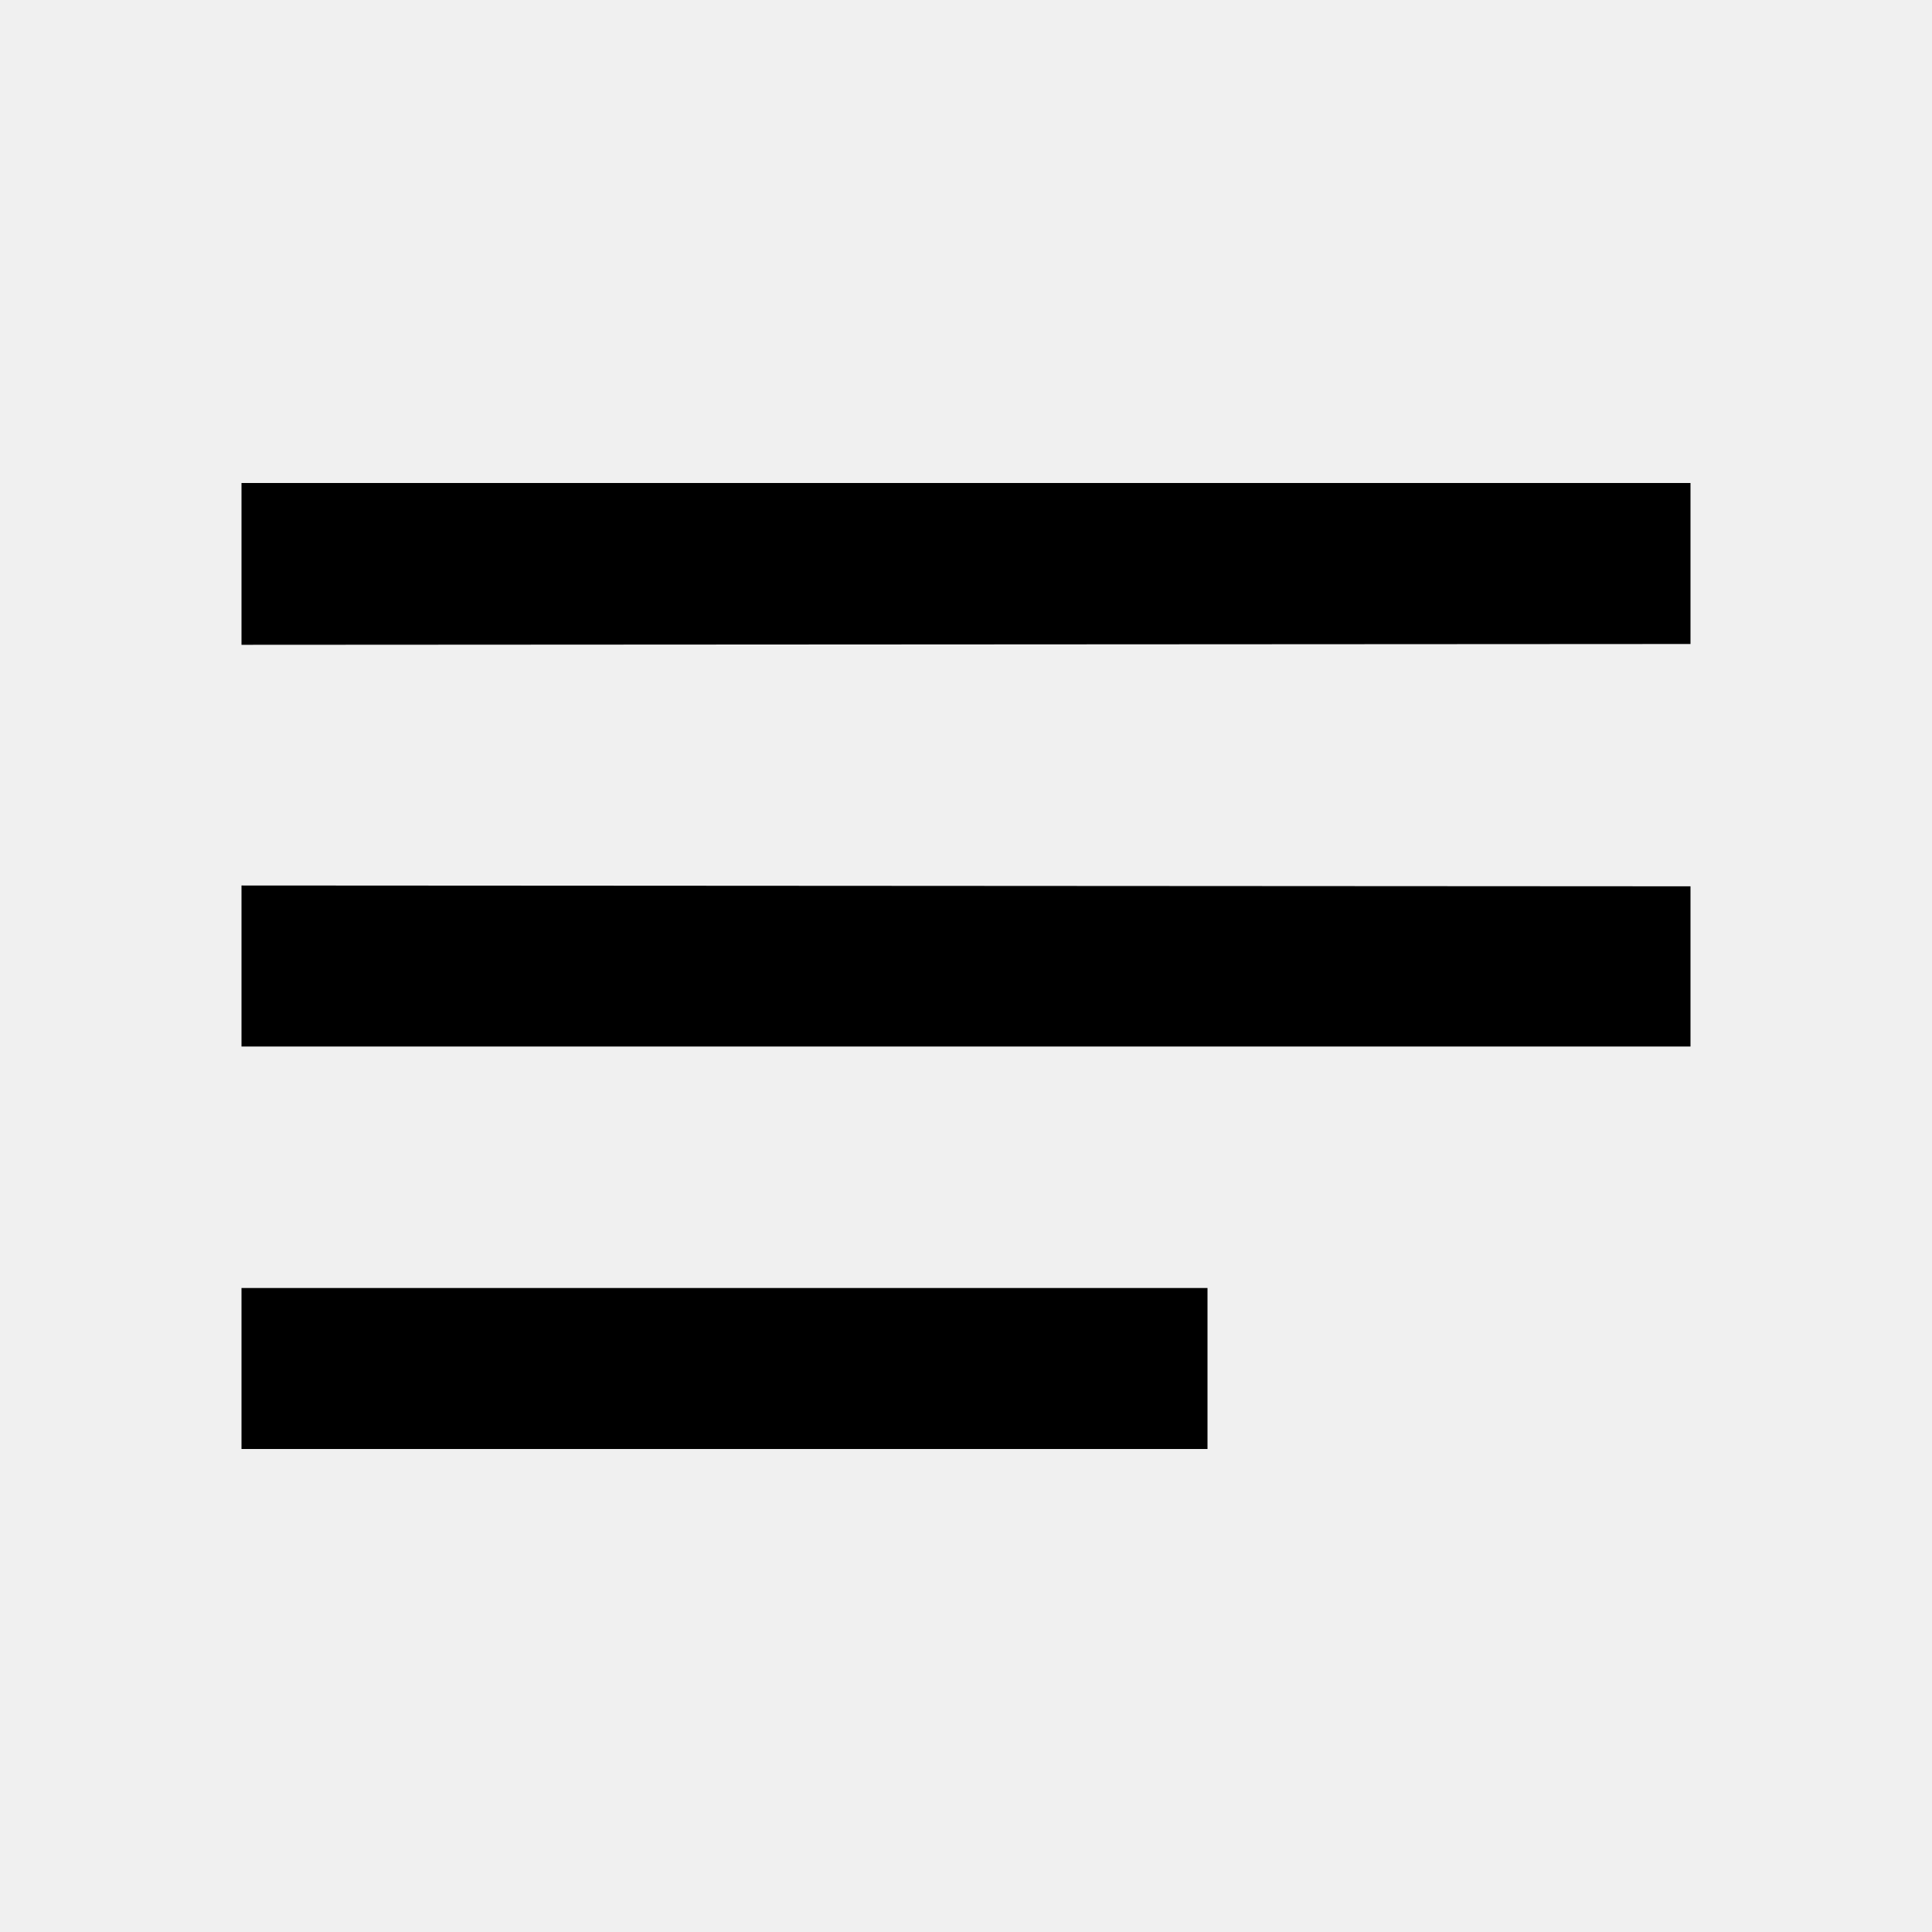
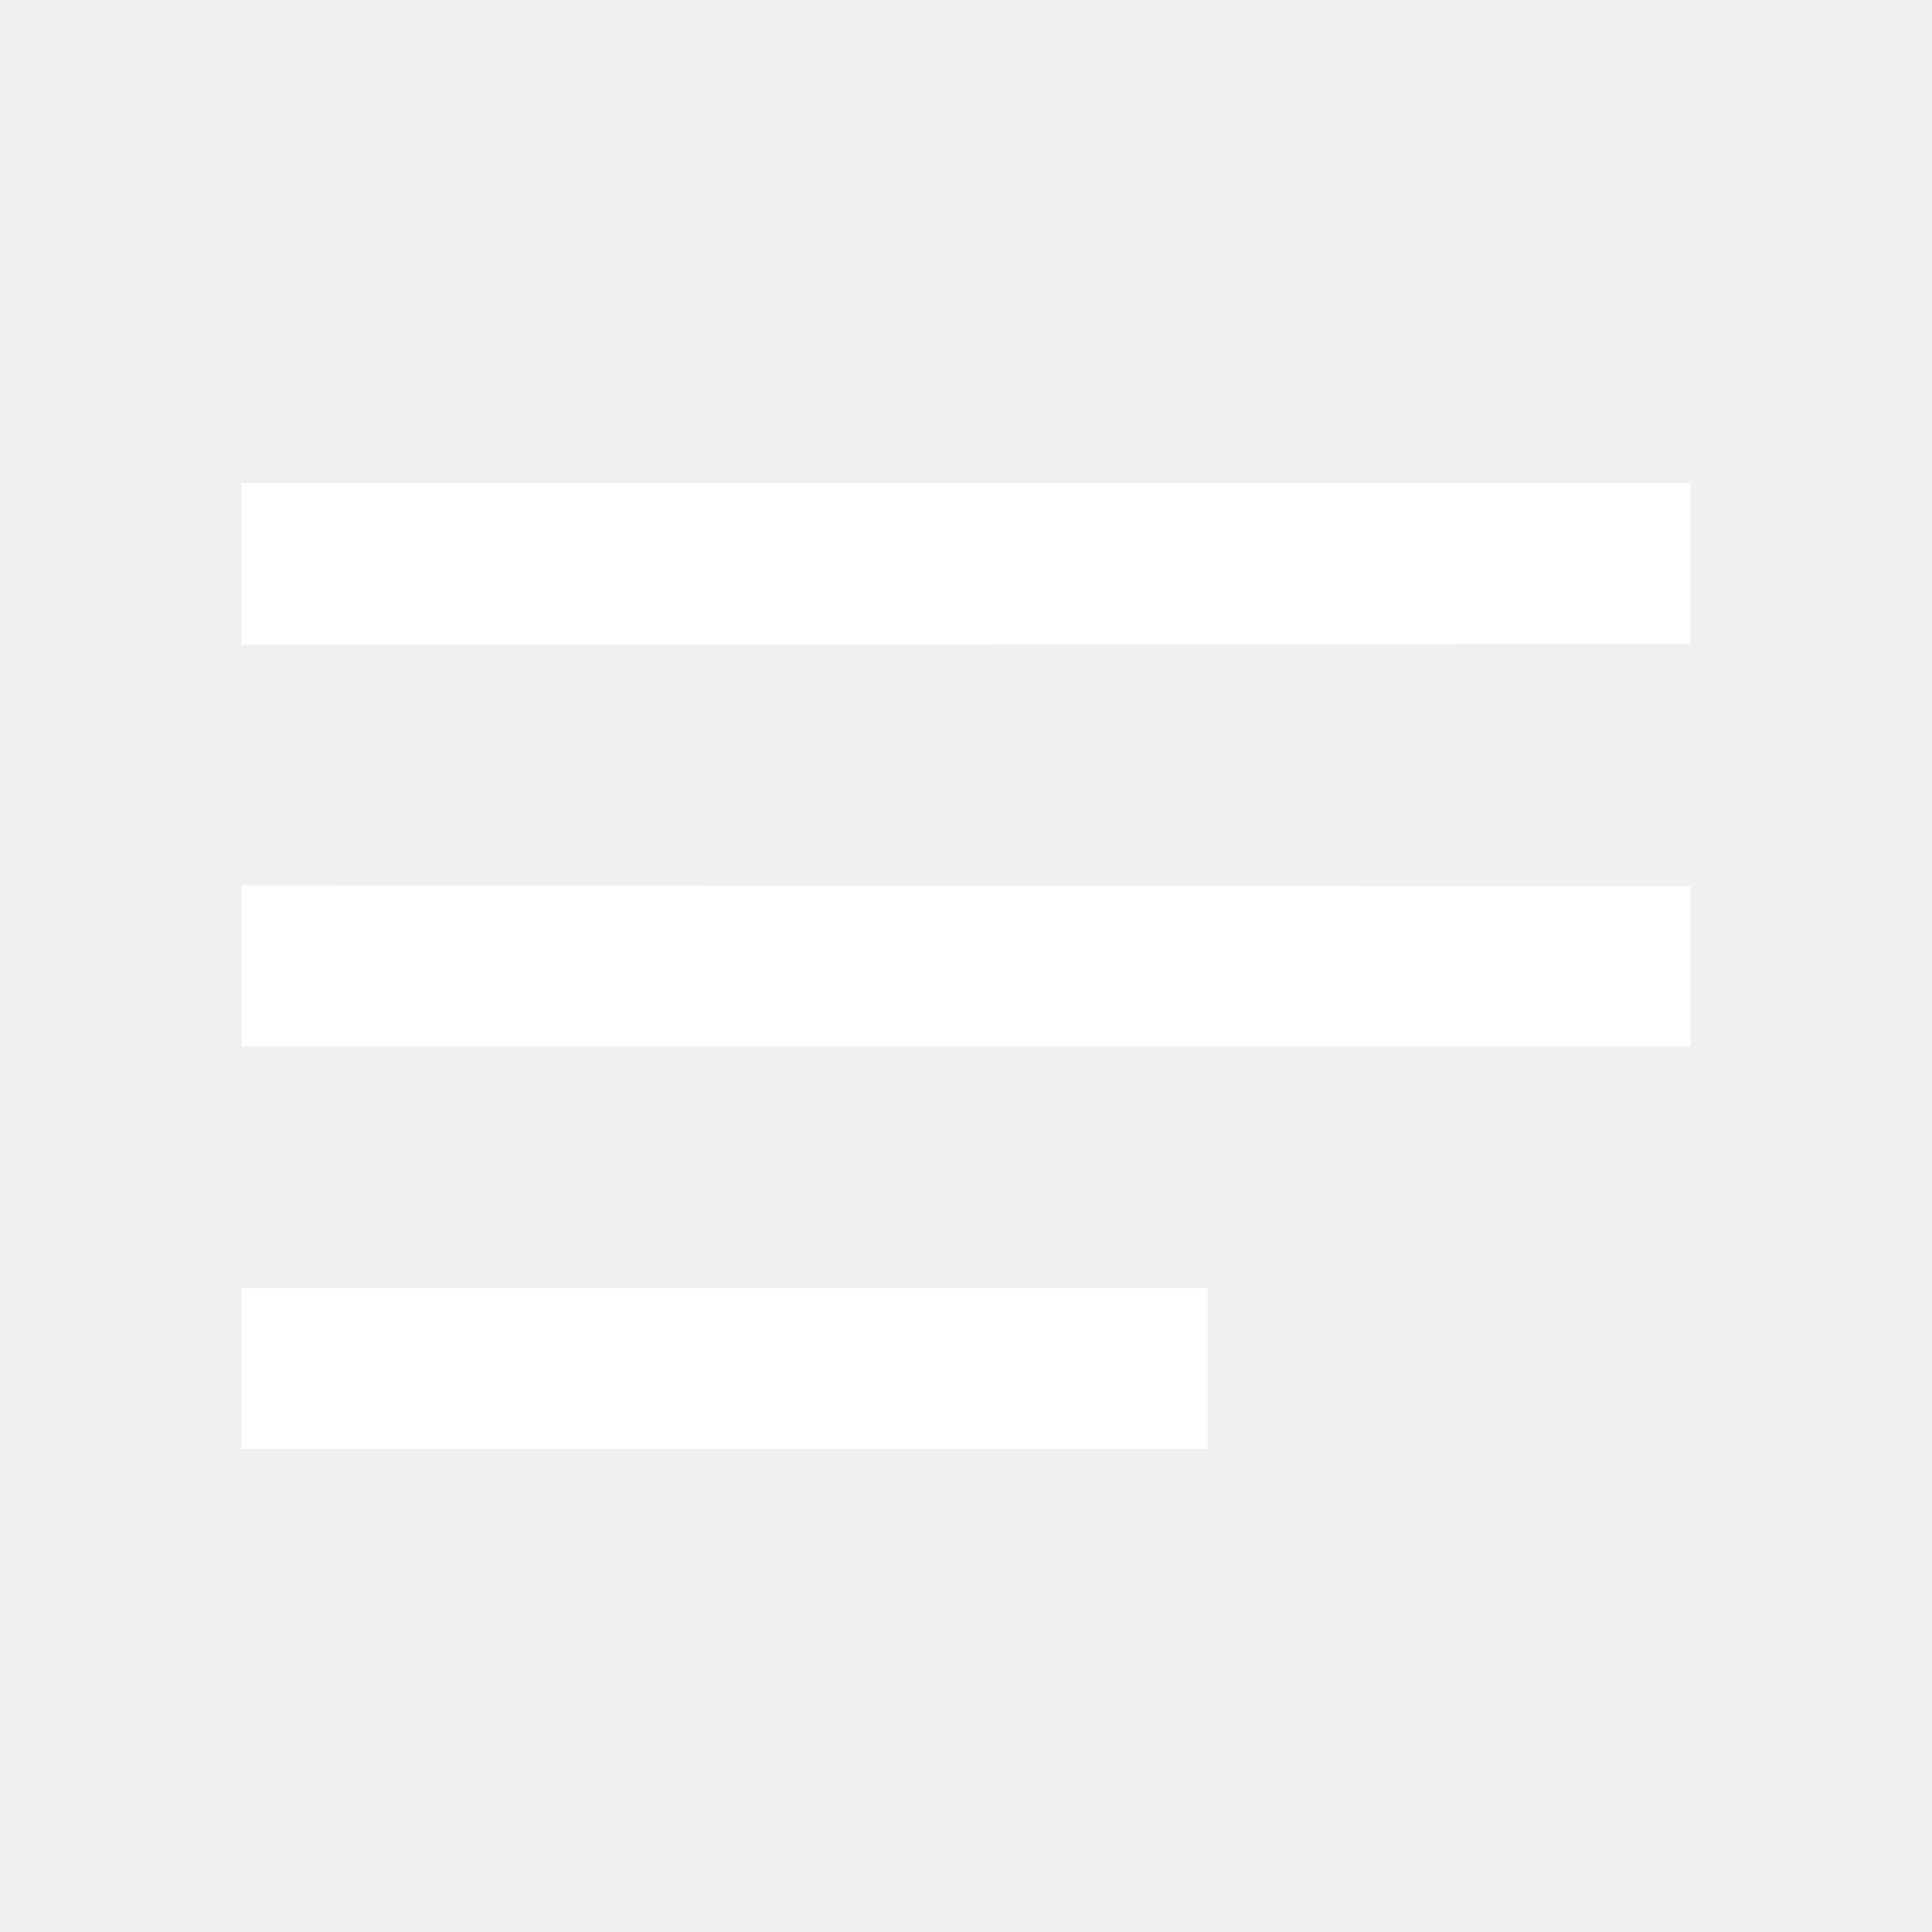
- <svg xmlns="http://www.w3.org/2000/svg" height="24px" viewBox="0 0 24 24" width="24px" fill="#000000">
+ <svg xmlns="http://www.w3.org/2000/svg" height="24px" viewBox="0 0 24 24" width="24px" fill="#FFFFFF">
  <path d="M0 0h24v24H0V0z" fill="none" />
  <path d="M21 11.01L3 11v2h18zM3 16h12v2H3zM21 6H3v2.01L21 8z" />
</svg>
